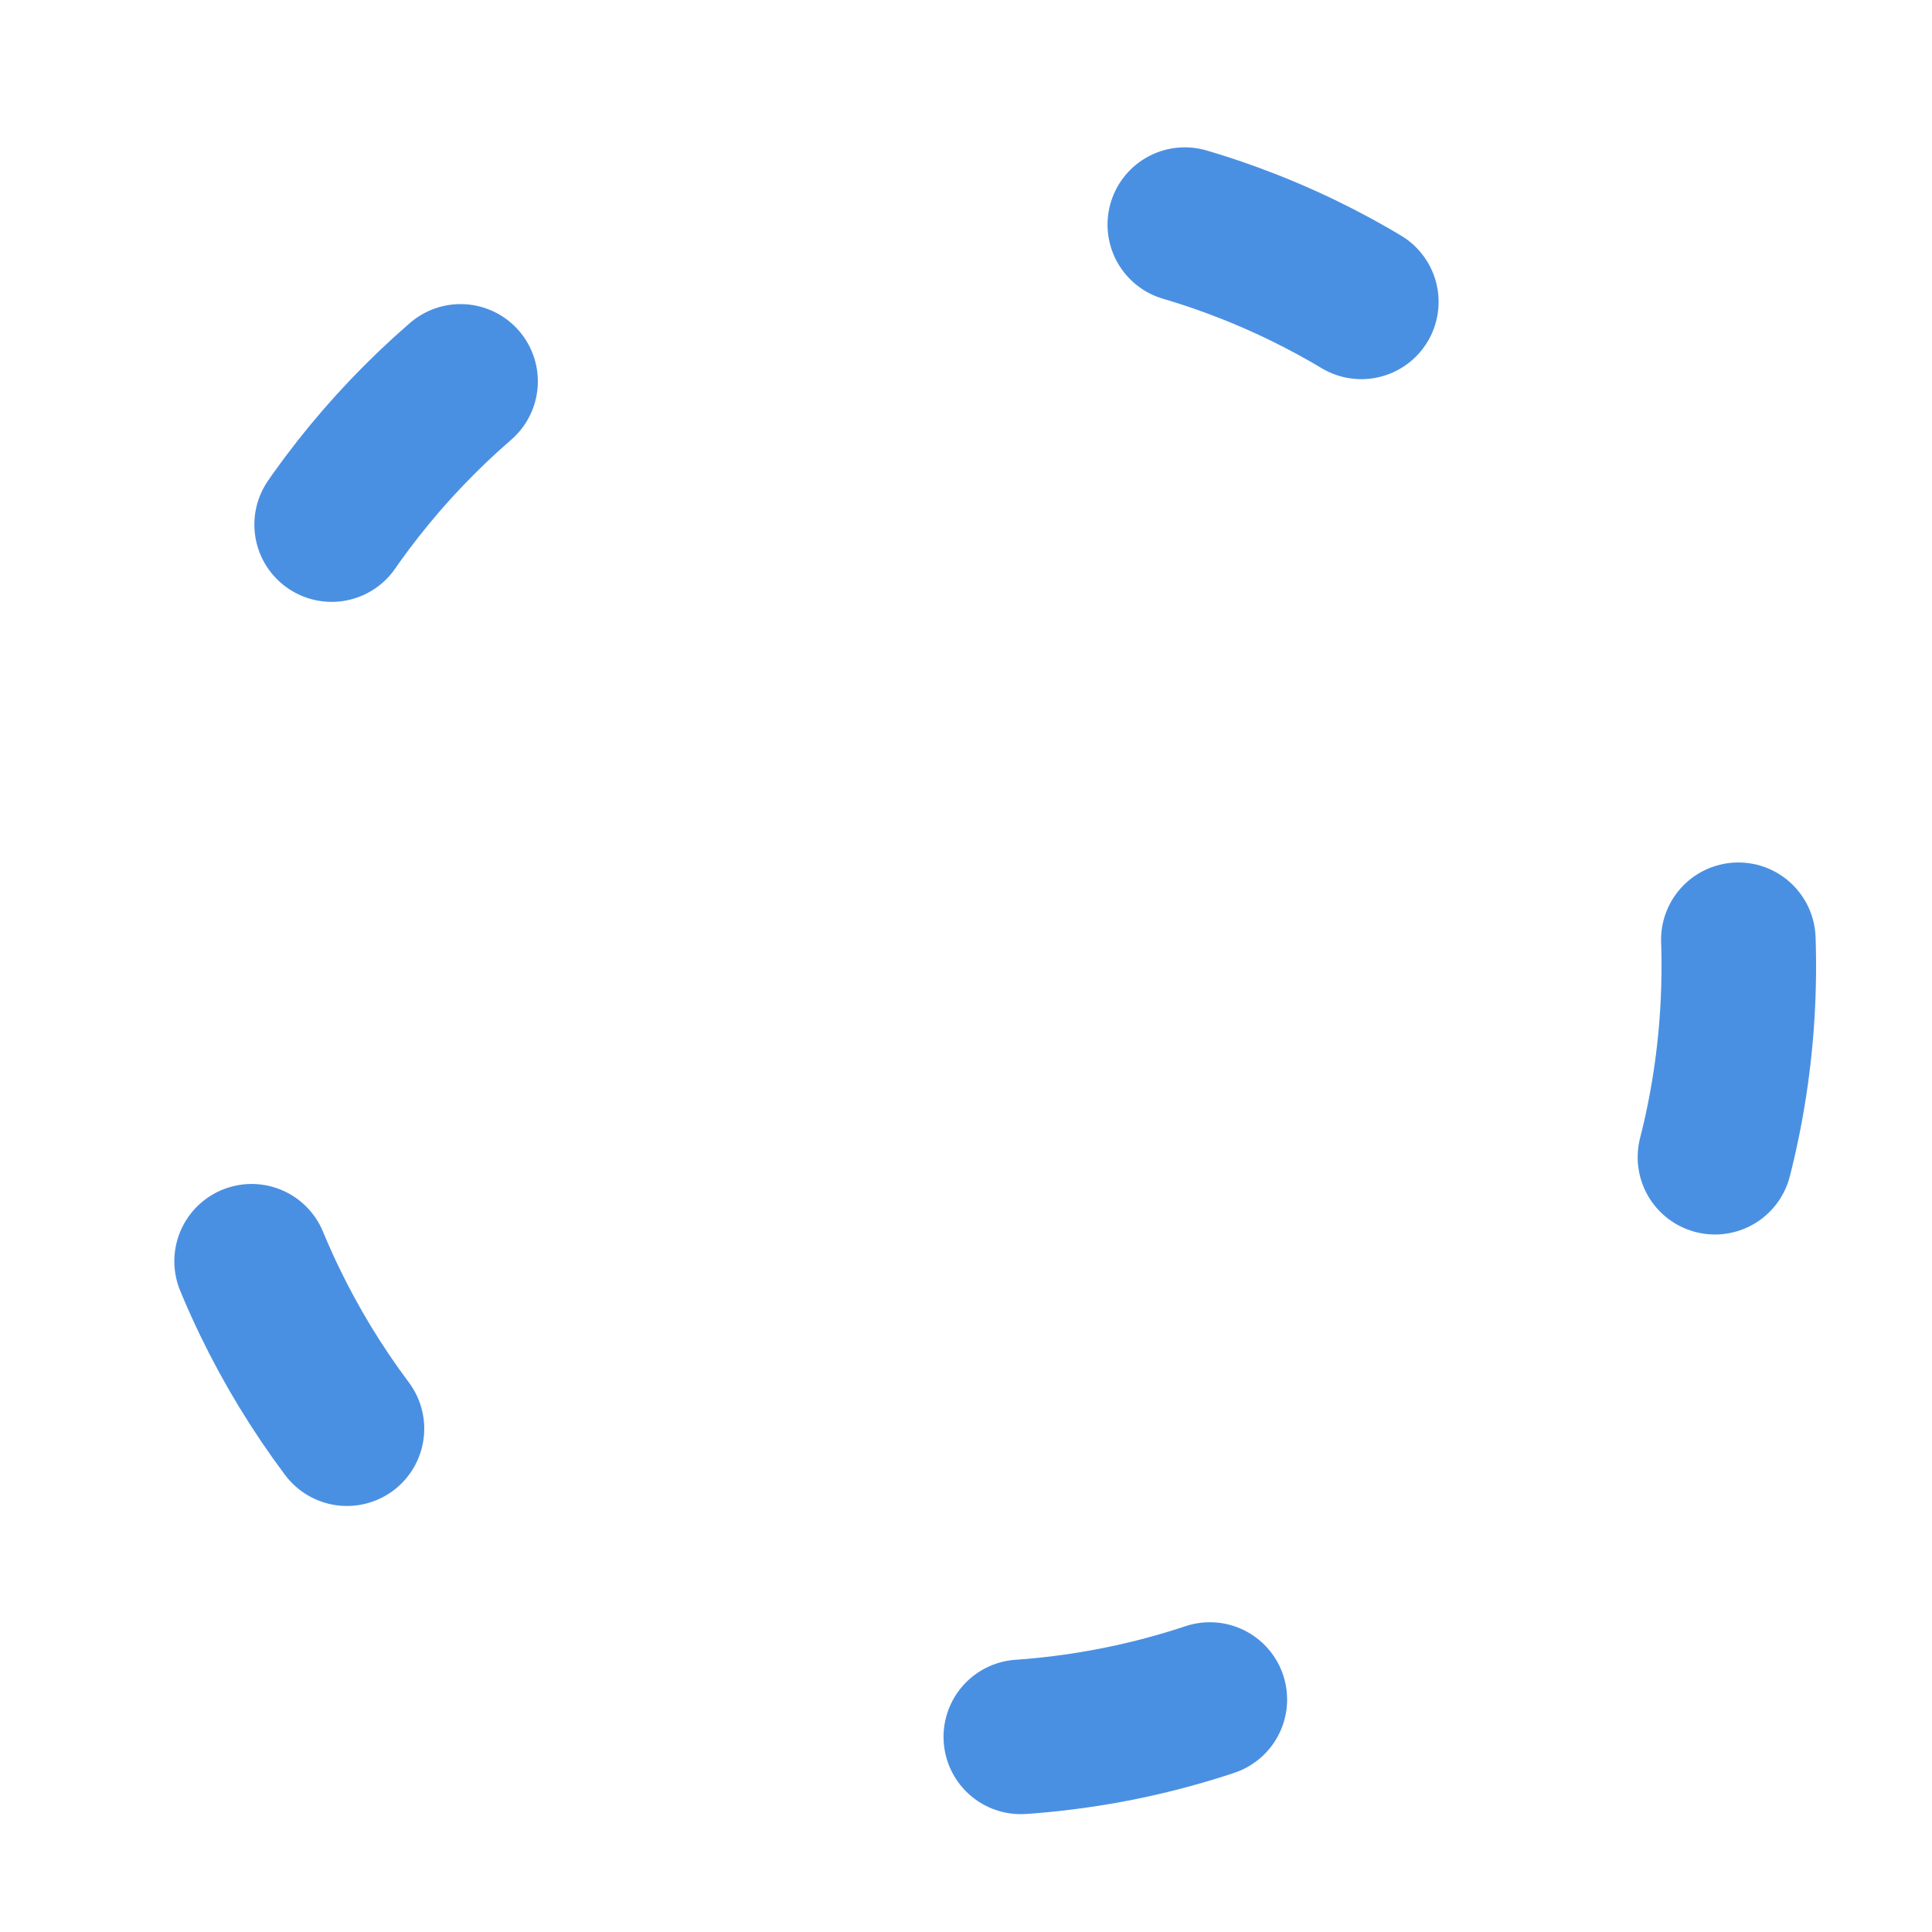
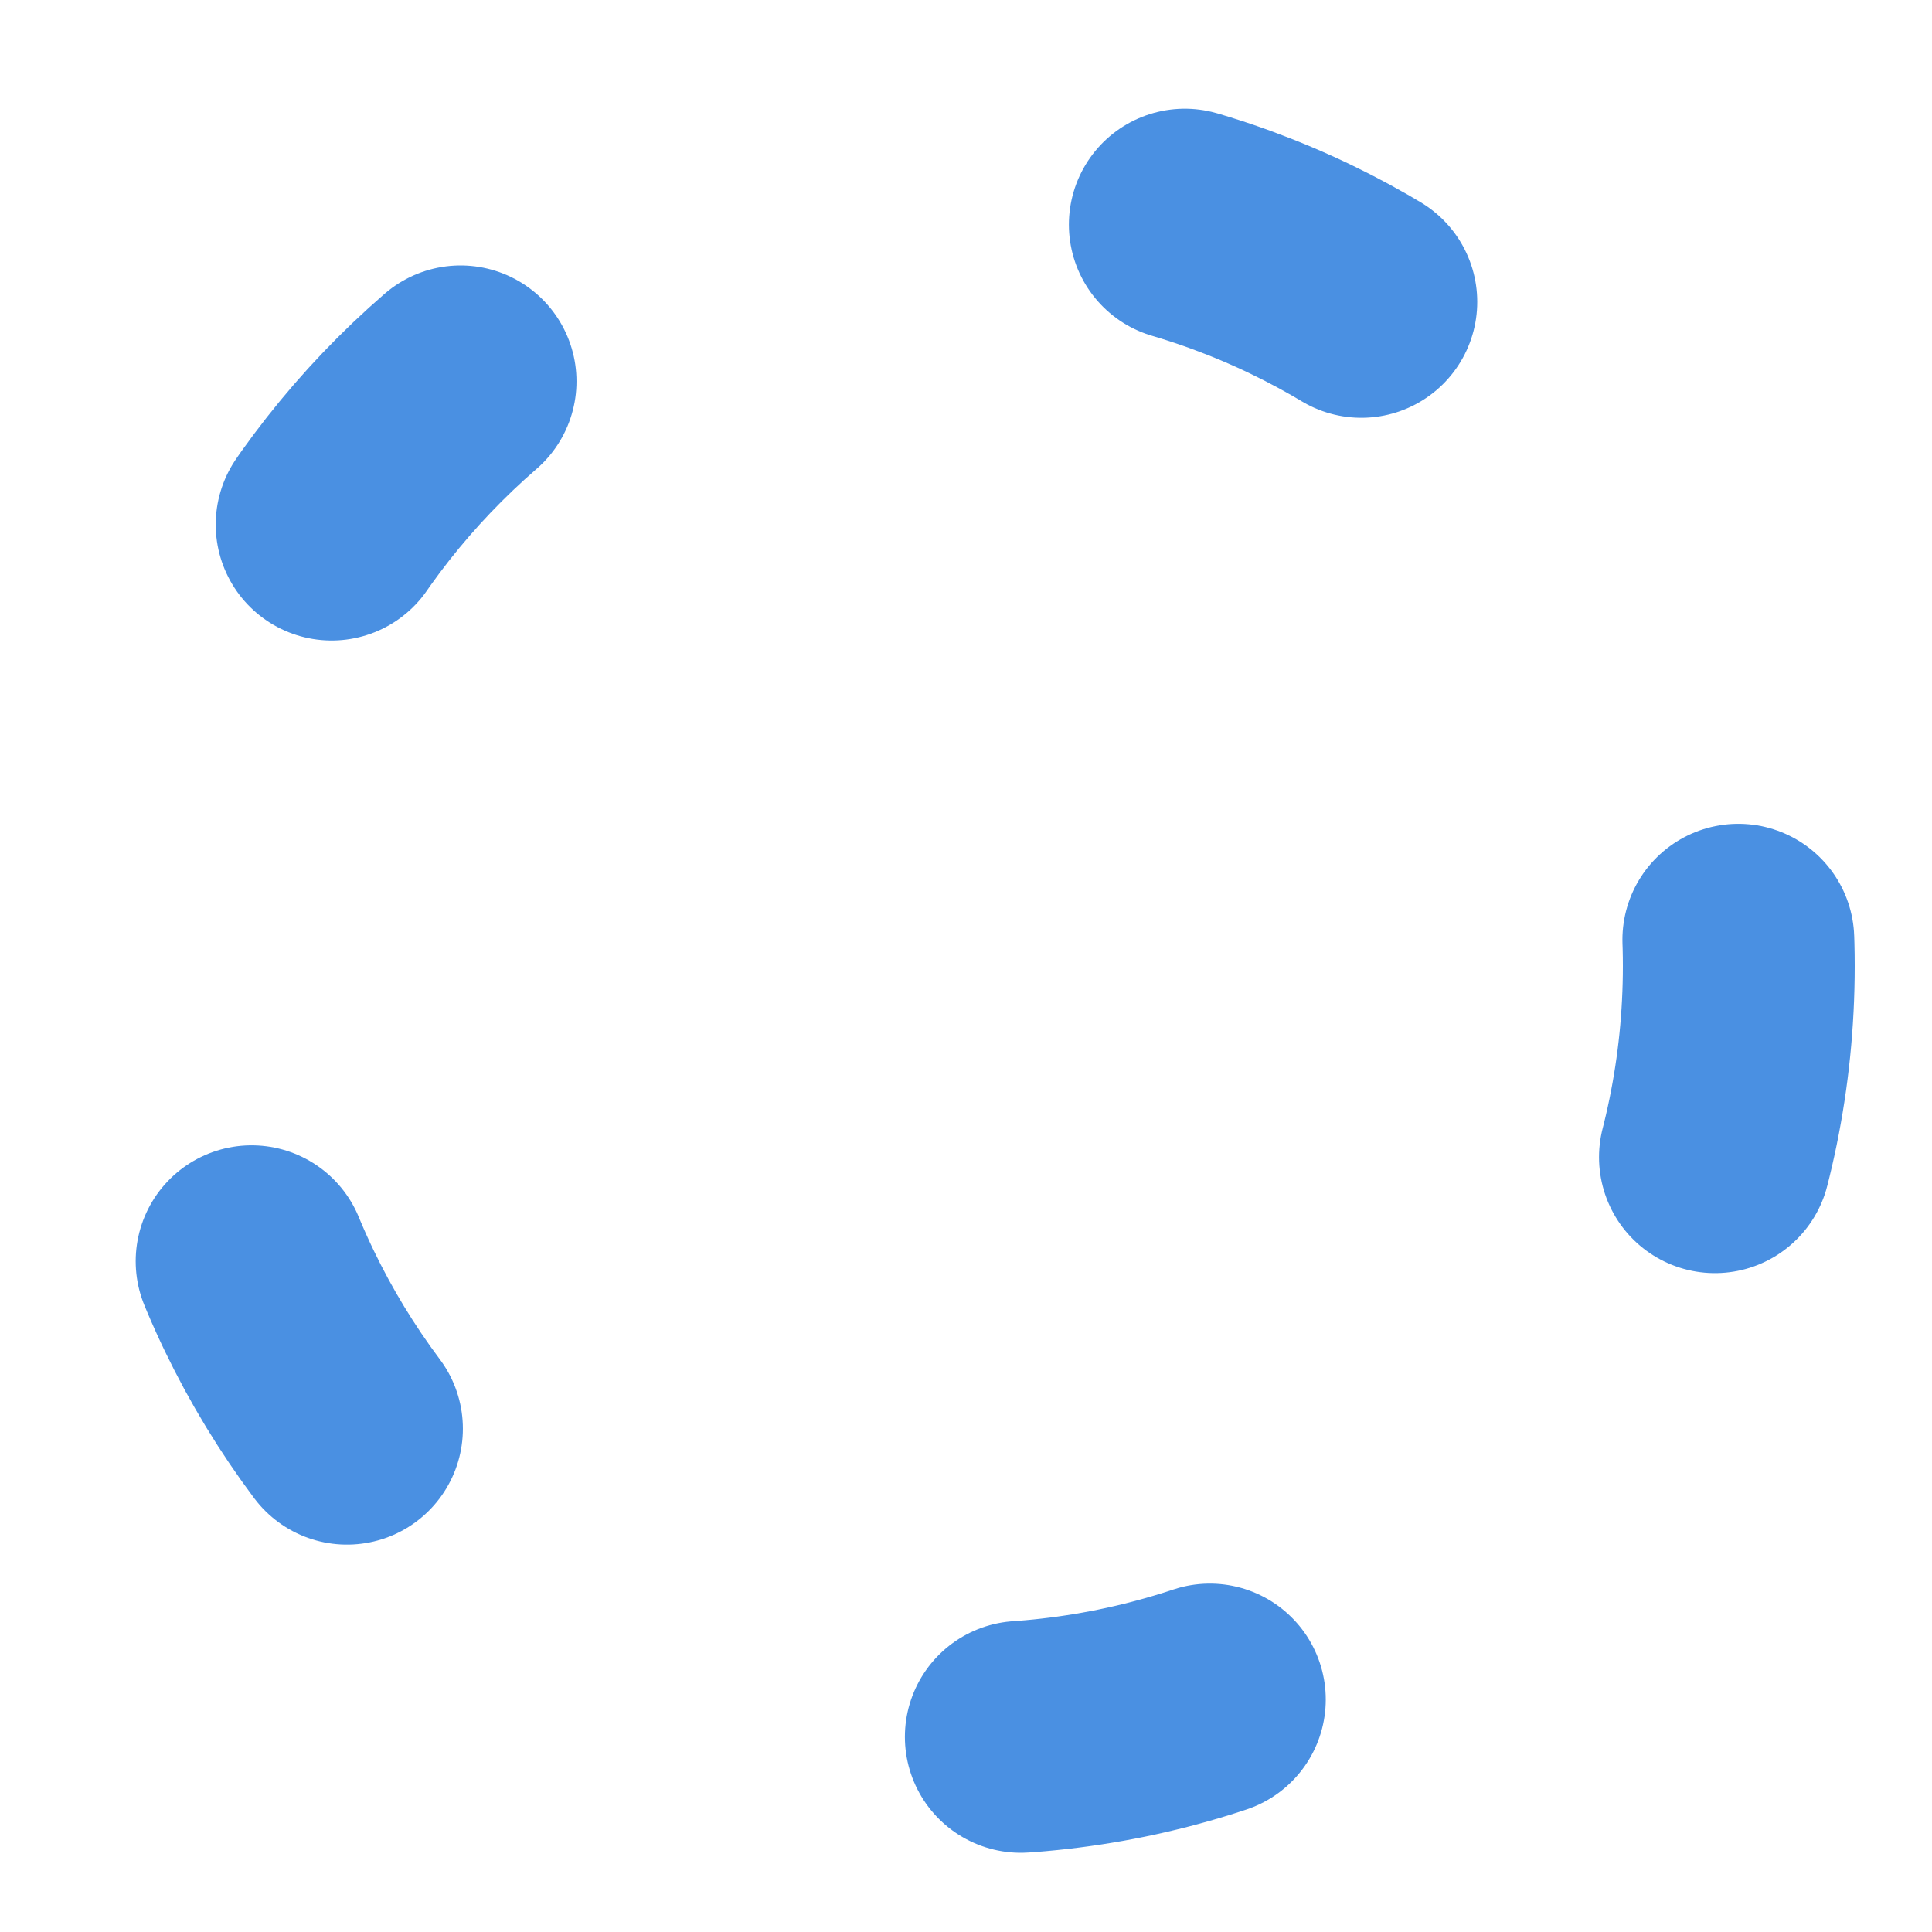
<svg xmlns="http://www.w3.org/2000/svg" viewBox="0 0 100 100" width="100" height="100">
-   <circle cx="50" cy="50" r="40" stroke="#4A90E2" stroke-width="8" fill="none" stroke-dasharray="10 40" stroke-linecap="round" />
+   <circle cx="50" cy="50" r="40" stroke="#4A90E2" stroke-width="12" fill="none" stroke-dasharray="10 40" stroke-linecap="round" />
</svg>
